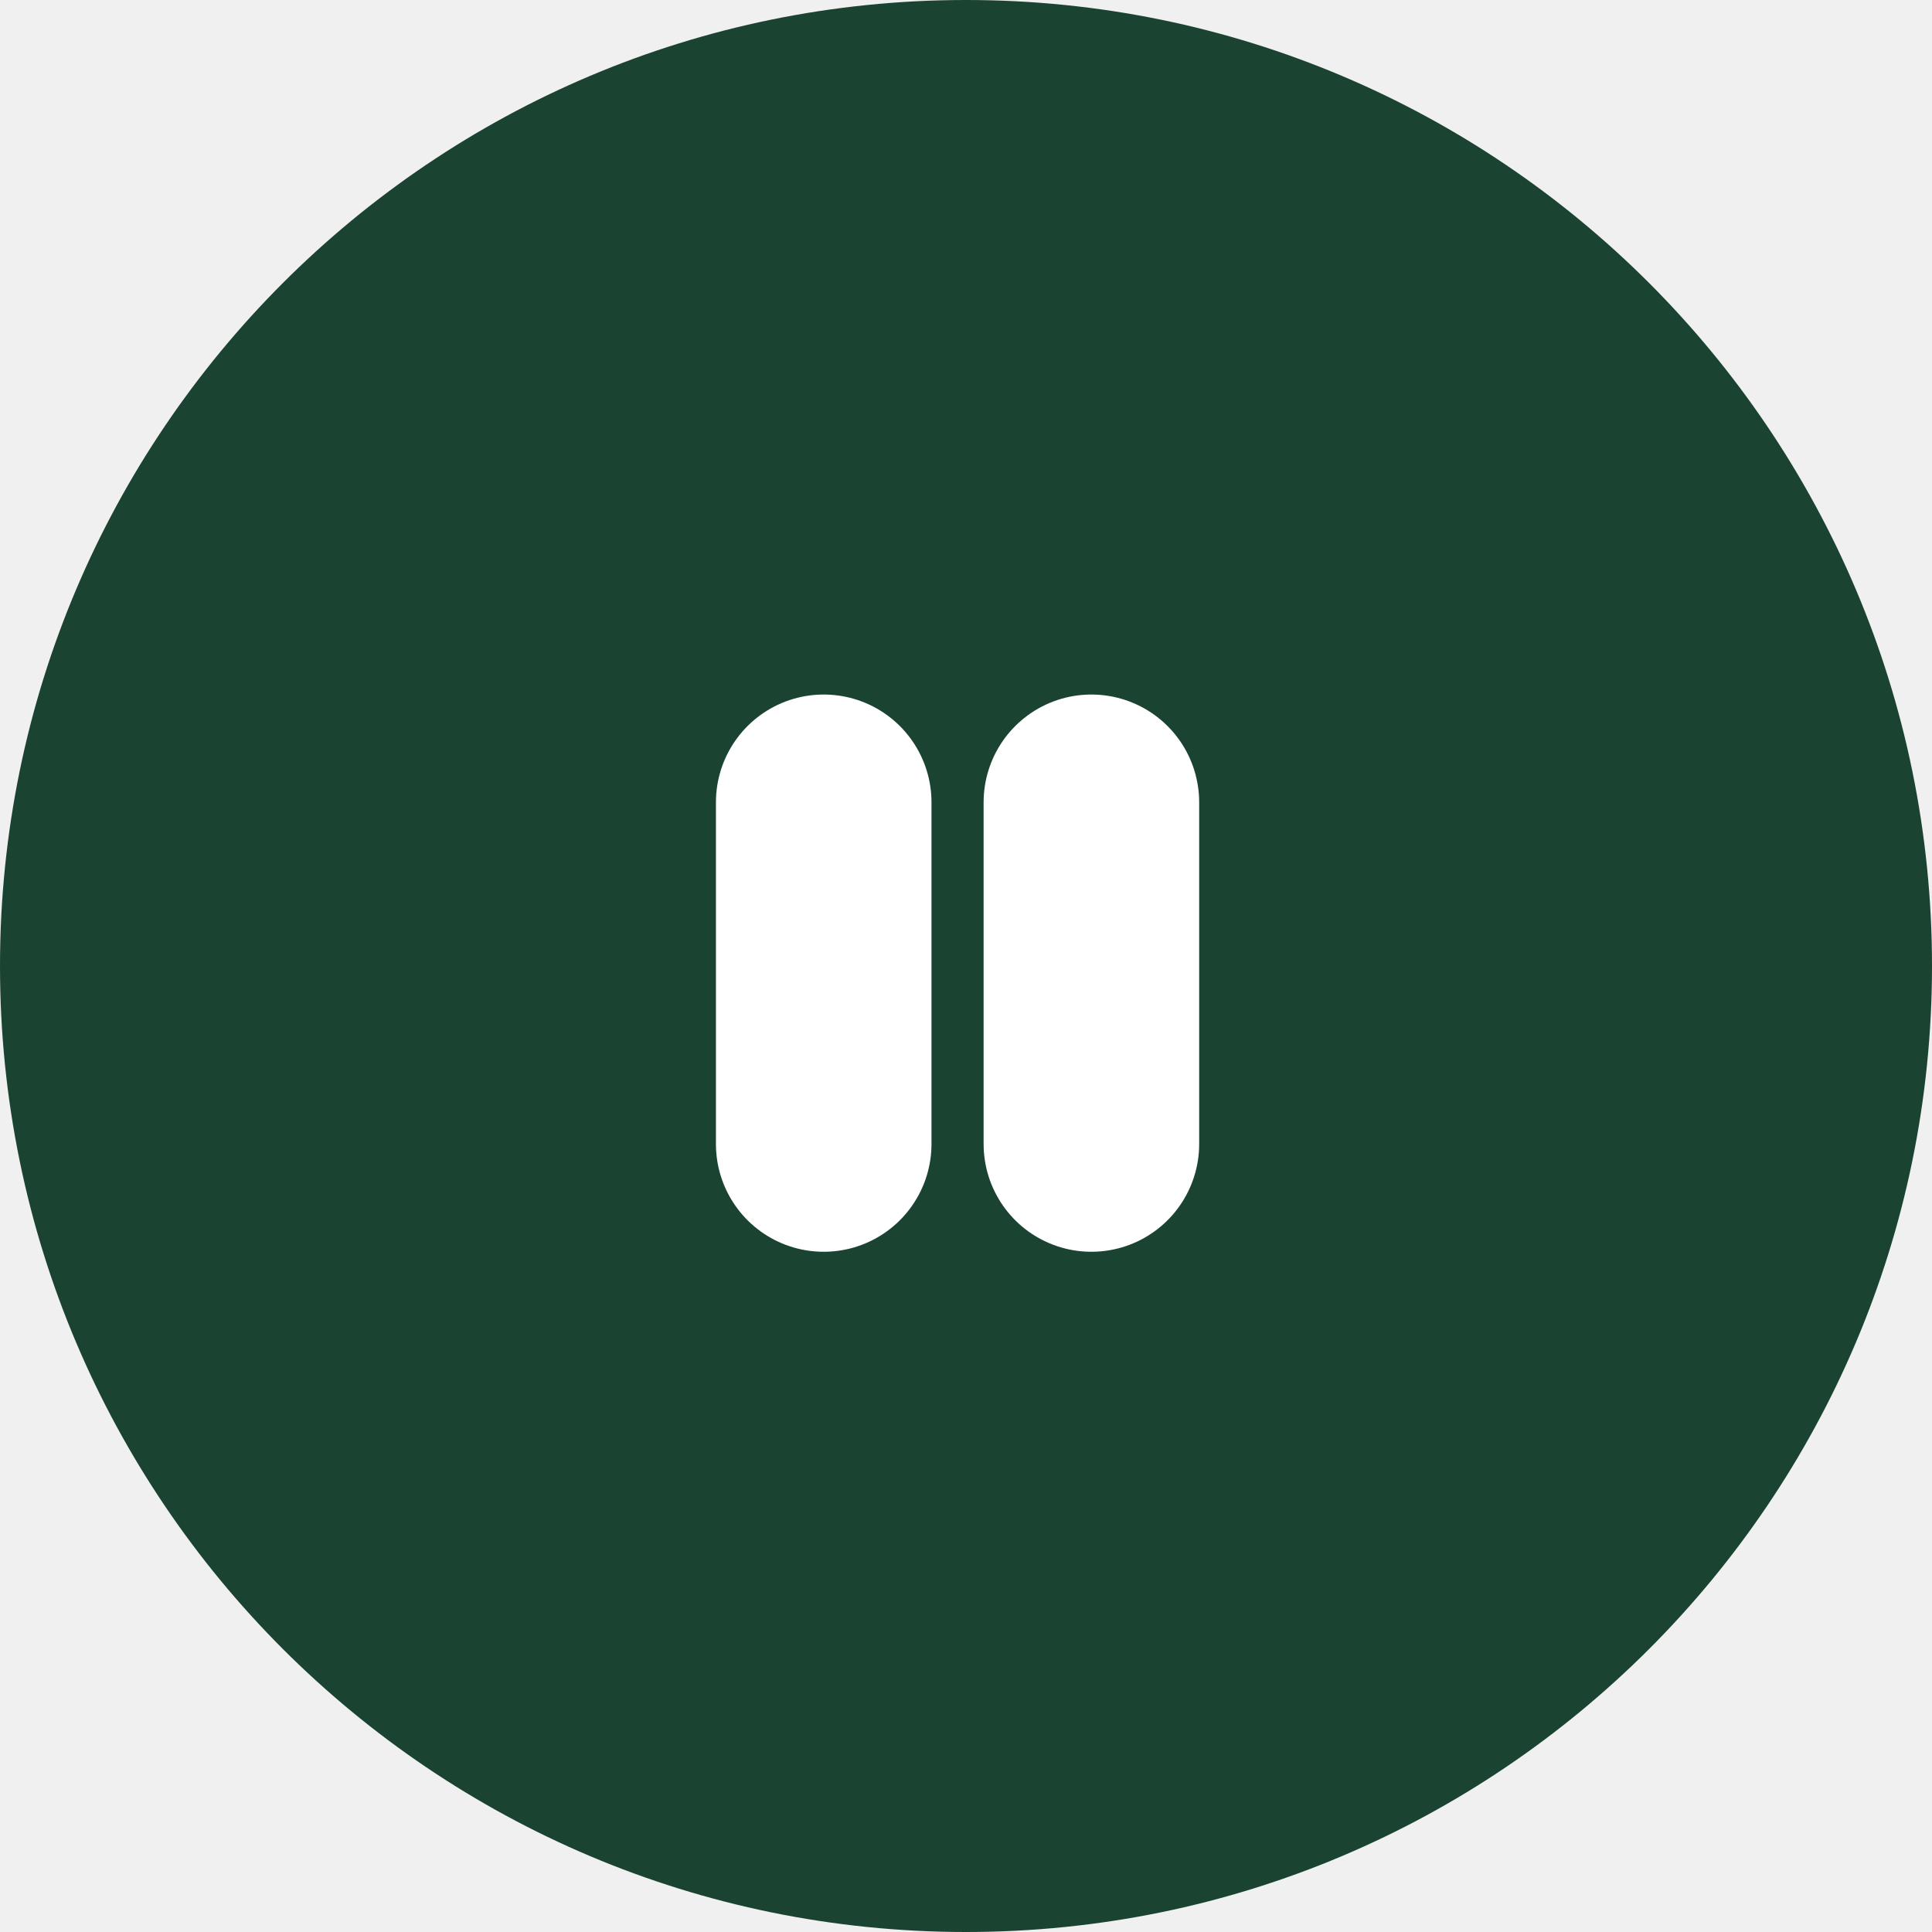
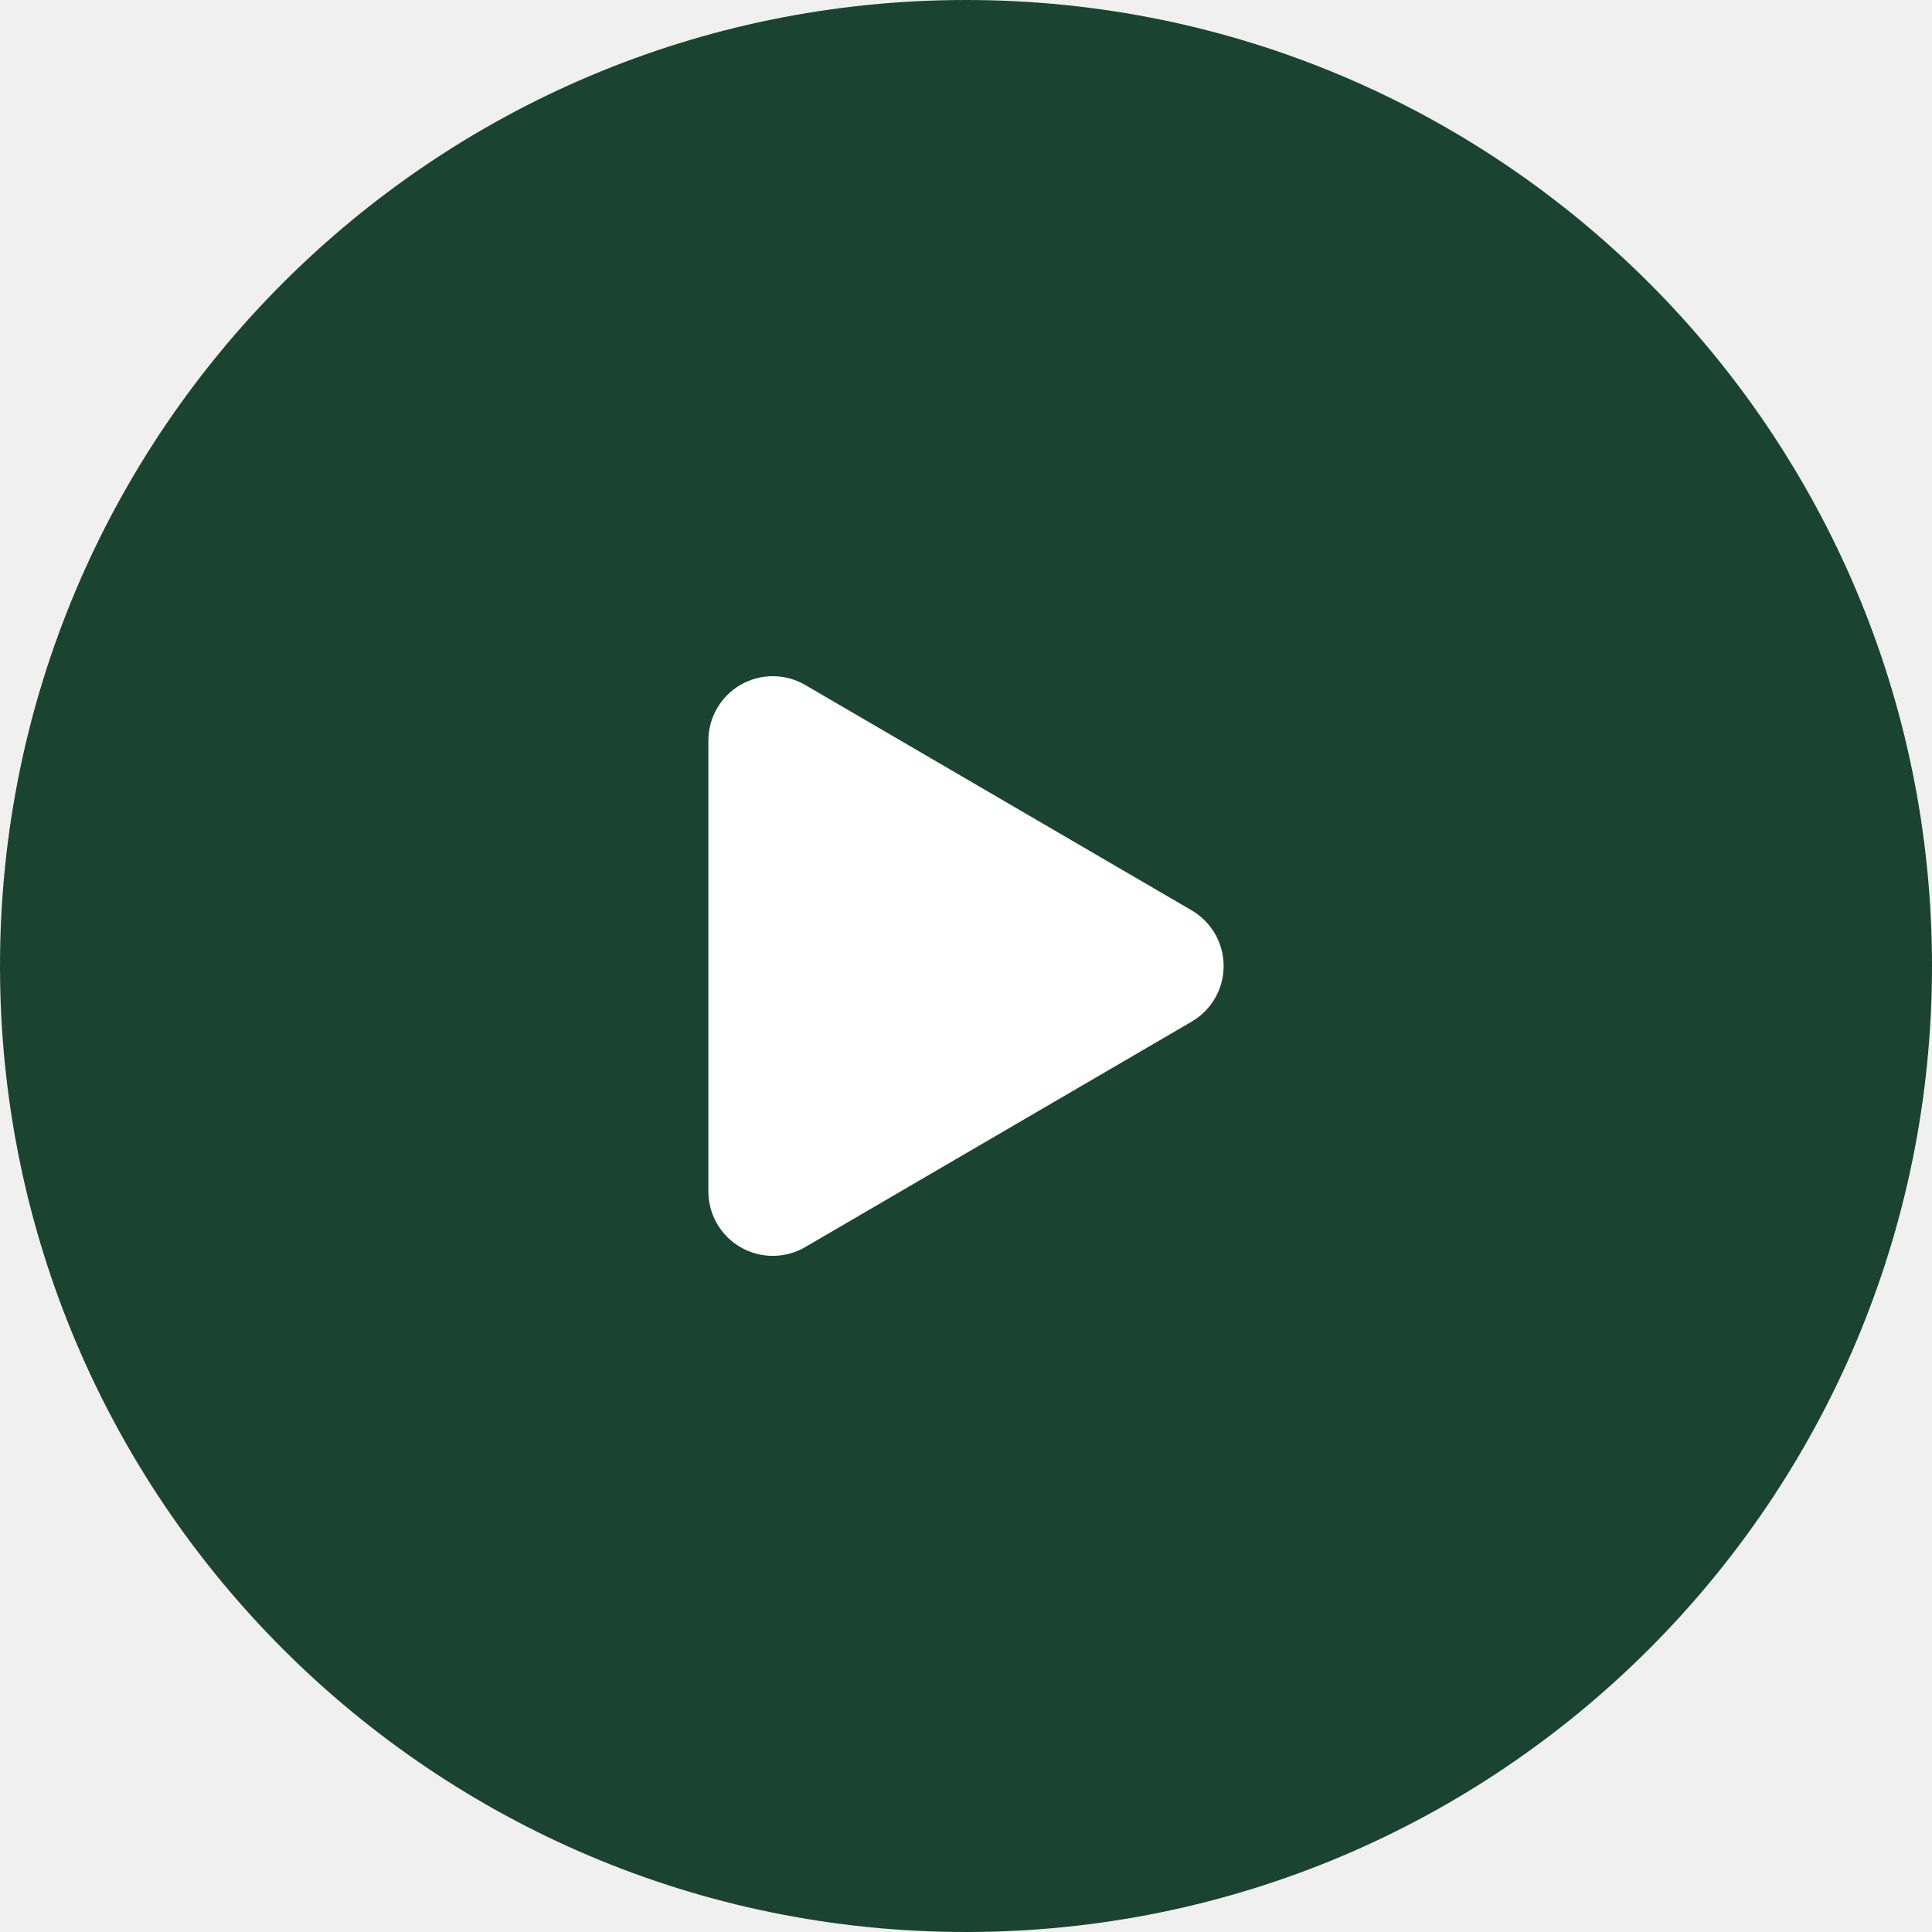
<svg xmlns="http://www.w3.org/2000/svg" width="40" height="40" viewBox="0 0 40 40" fill="none">
  <rect width="40" height="40" rx="20" fill="#1B4332" />
-   <path d="M17.054 23.685V16.611" stroke="white" stroke-width="4.463" stroke-linecap="round" stroke-linejoin="round" />
-   <path d="M22.596 23.685V16.611" stroke="white" stroke-width="4.463" stroke-linecap="round" stroke-linejoin="round" />
+   <path d="M14.666 15.334C14.666 15.099 14.728 14.869 14.845 14.666C14.963 14.463 15.132 14.294 15.335 14.177C15.539 14.06 15.77 13.999 16.004 14C16.239 14.001 16.469 14.063 16.672 14.182L24.67 18.847C24.871 18.964 25.039 19.132 25.156 19.334C25.272 19.537 25.334 19.766 25.334 19.999C25.334 20.233 25.273 20.462 25.157 20.664C25.041 20.867 24.873 21.035 24.672 21.152L16.672 25.819C16.469 25.937 16.239 26 16.004 26.001C15.77 26.002 15.539 25.941 15.335 25.824C15.132 25.707 14.963 25.538 14.845 25.335C14.728 25.132 14.666 24.902 14.666 24.667V15.334Z" fill="white" />
</svg>
